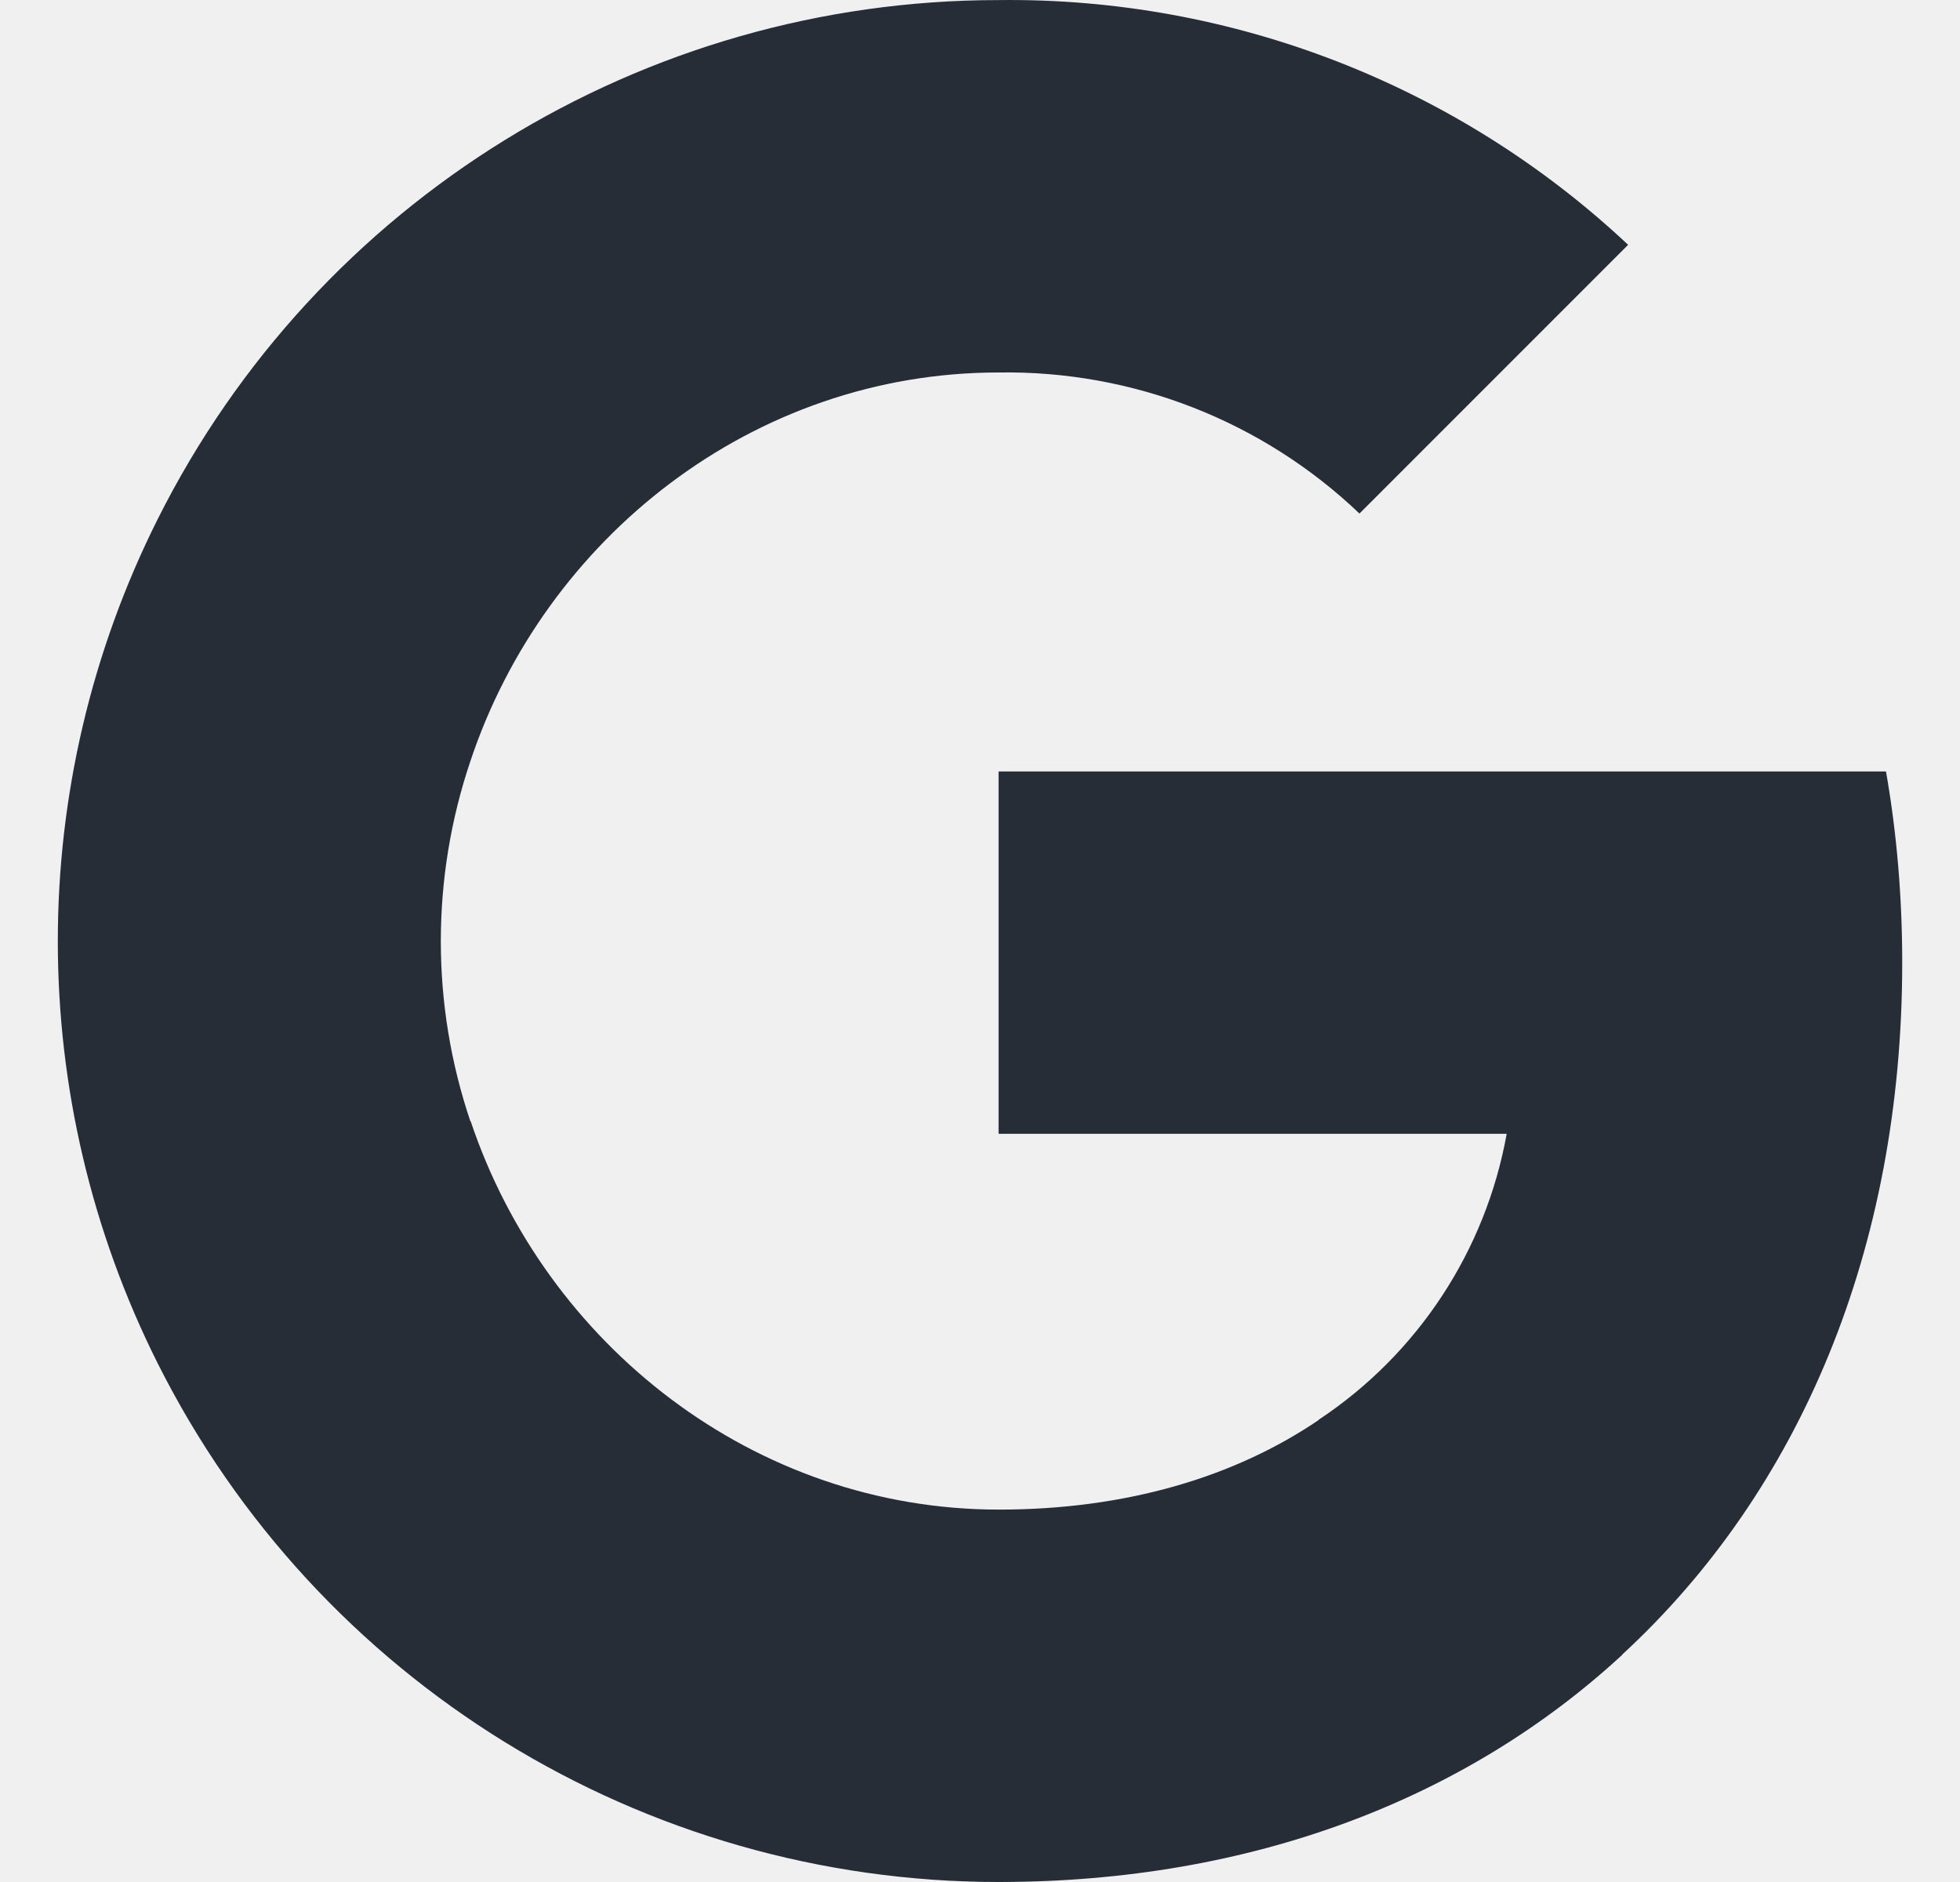
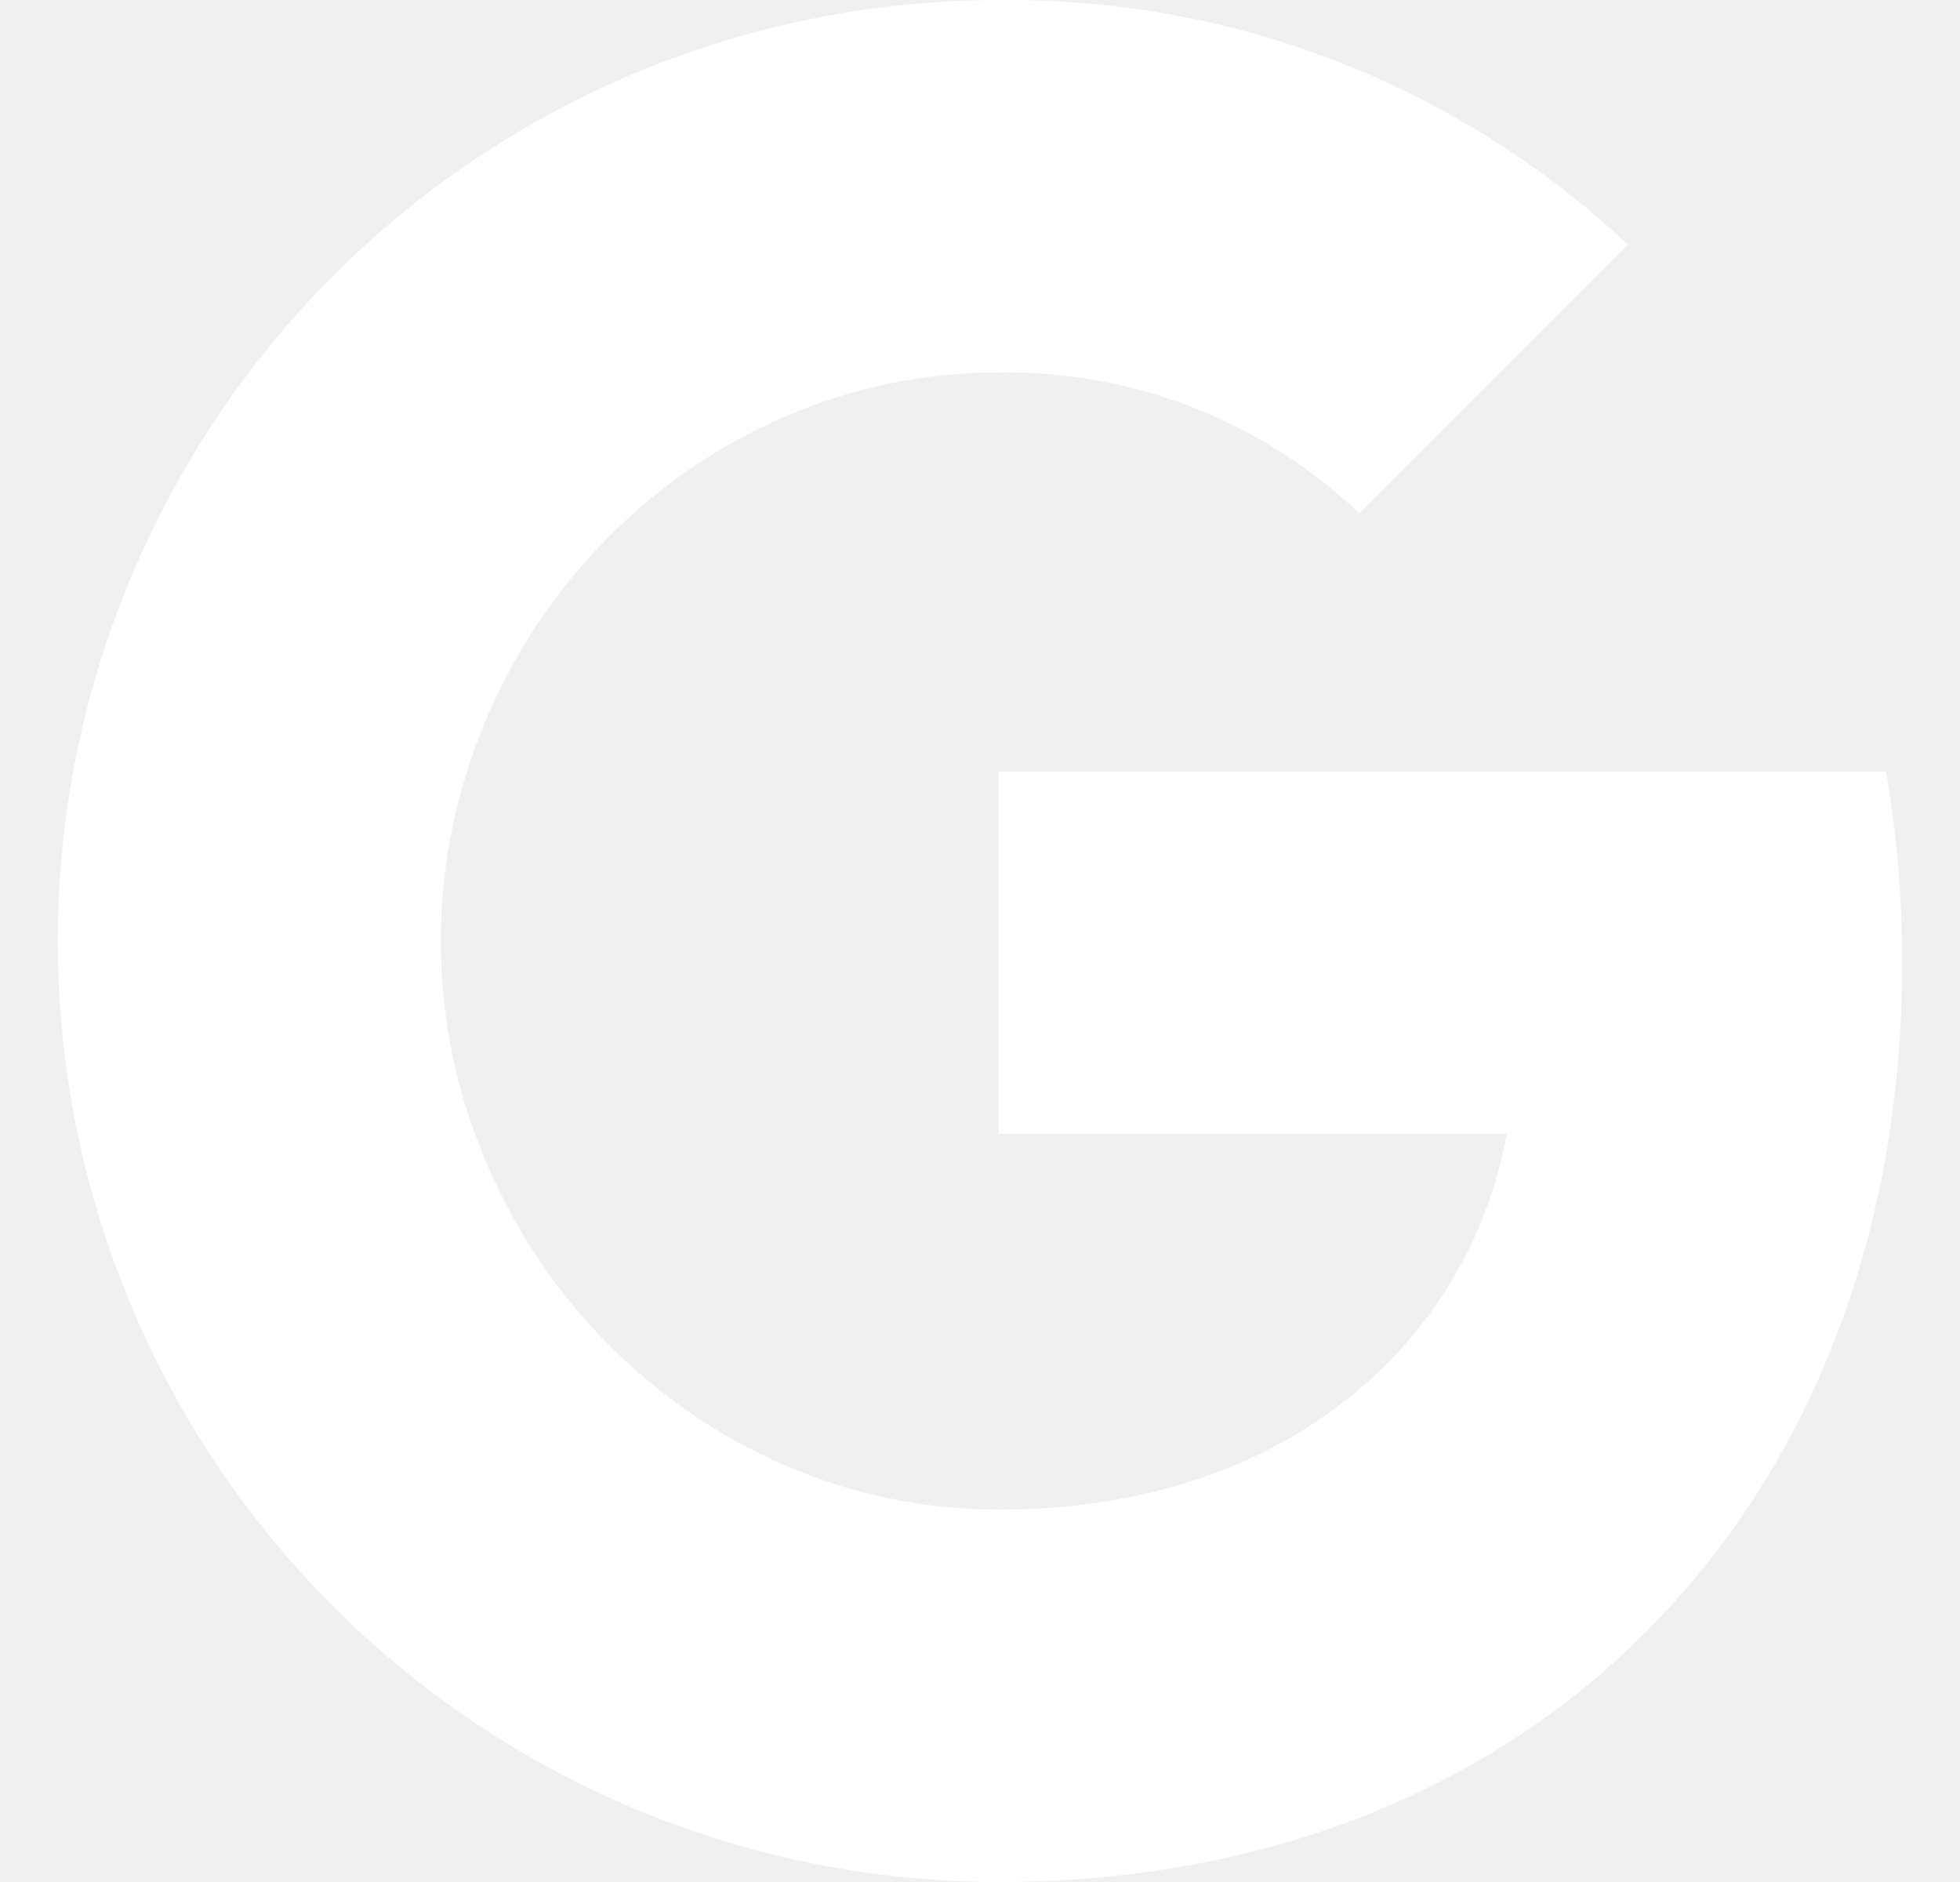
<svg xmlns="http://www.w3.org/2000/svg" width="25" height="24" viewBox="0 0 25 24" fill="none">
-   <path d="M24.263 12.276C24.263 11.46 24.197 10.64 24.056 9.838H12.737V14.459H19.218C18.95 15.949 18.085 17.267 16.82 18.105V21.104H20.687C22.958 19.014 24.263 15.927 24.263 12.276Z" fill="#272D37" />
-   <path d="M12.737 24C15.974 24 18.703 22.938 20.692 21.103L16.825 18.105C15.749 18.837 14.36 19.251 12.742 19.251C9.611 19.251 6.957 17.139 6.004 14.3H2.014V17.391C4.051 21.443 8.2 24 12.737 24Z" fill="#272D37" />
-   <path d="M6 14.3C5.497 12.81 5.497 11.196 6 9.706V6.615H2.014C0.312 10.005 0.312 14 2.014 17.391L6 14.3Z" fill="#272D37" />
-   <path d="M12.737 4.75C14.448 4.723 16.102 5.367 17.34 6.549L20.767 3.122C18.597 1.085 15.718 -0.035 12.737 0.001C8.2 0.001 4.051 2.558 2.014 6.615L6 9.706C6.948 6.862 9.607 4.75 12.737 4.75Z" fill="#272D37" />
+   <path d="M24.263 12.276C24.263 11.46 24.197 10.64 24.056 9.838H12.737V14.459H19.218C18.95 15.949 18.085 17.267 16.82 18.105V21.104H20.687C22.958 19.014 24.263 15.927 24.263 12.276Z" fill="#fff" />
+   <path d="M12.737 24C15.974 24 18.703 22.938 20.692 21.103L16.825 18.105C15.749 18.837 14.36 19.251 12.742 19.251C9.611 19.251 6.957 17.139 6.004 14.3H2.014V17.391C4.051 21.443 8.2 24 12.737 24Z" fill="#fff" />
+   <path d="M6 14.3C5.497 12.81 5.497 11.196 6 9.706V6.615H2.014C0.312 10.005 0.312 14 2.014 17.391L6 14.3Z" fill="#fff" />
+   <path d="M12.737 4.75C14.448 4.723 16.102 5.367 17.34 6.549L20.767 3.122C18.597 1.085 15.718 -0.035 12.737 0.001C8.2 0.001 4.051 2.558 2.014 6.615L6 9.706C6.948 6.862 9.607 4.75 12.737 4.75Z" fill="#fff" />
</svg>
